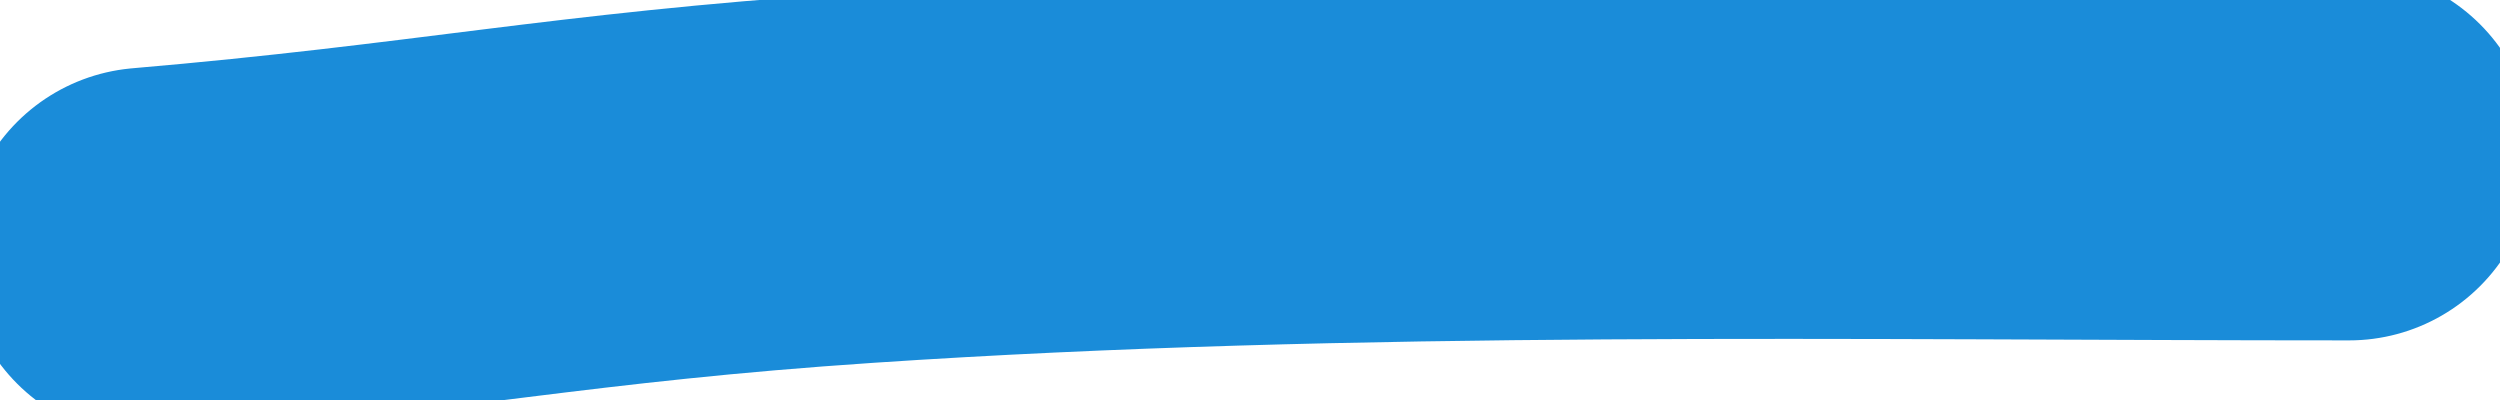
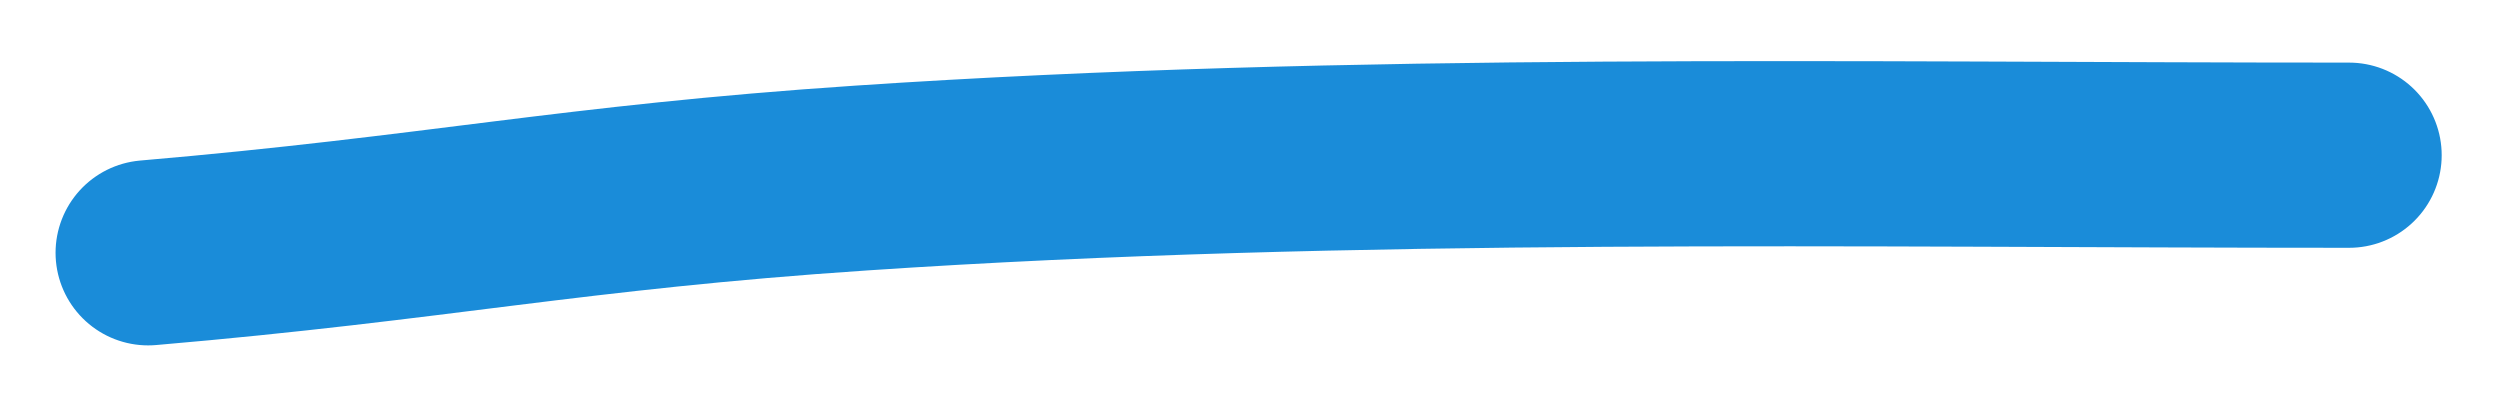
<svg xmlns="http://www.w3.org/2000/svg" width="125" height="20" viewBox="0 0 135 21" fill="none">
-   <path d="M8 13.351C23.614 12.012 30.823 10.365 46.5 9.314C73.135 7.528 100.096 8.081 126.851 8.081" stroke="#1a8cd9" stroke-width="20" stroke-linecap="round" stroke-linejoin="round" />
+   <path d="M8 13.351C23.614 12.012 30.823 10.365 46.5 9.314C73.135 7.528 100.096 8.081 126.851 8.081" stroke="#1a8cd9" stroke-width="10" stroke-linecap="round" stroke-linejoin="round" />
</svg>
